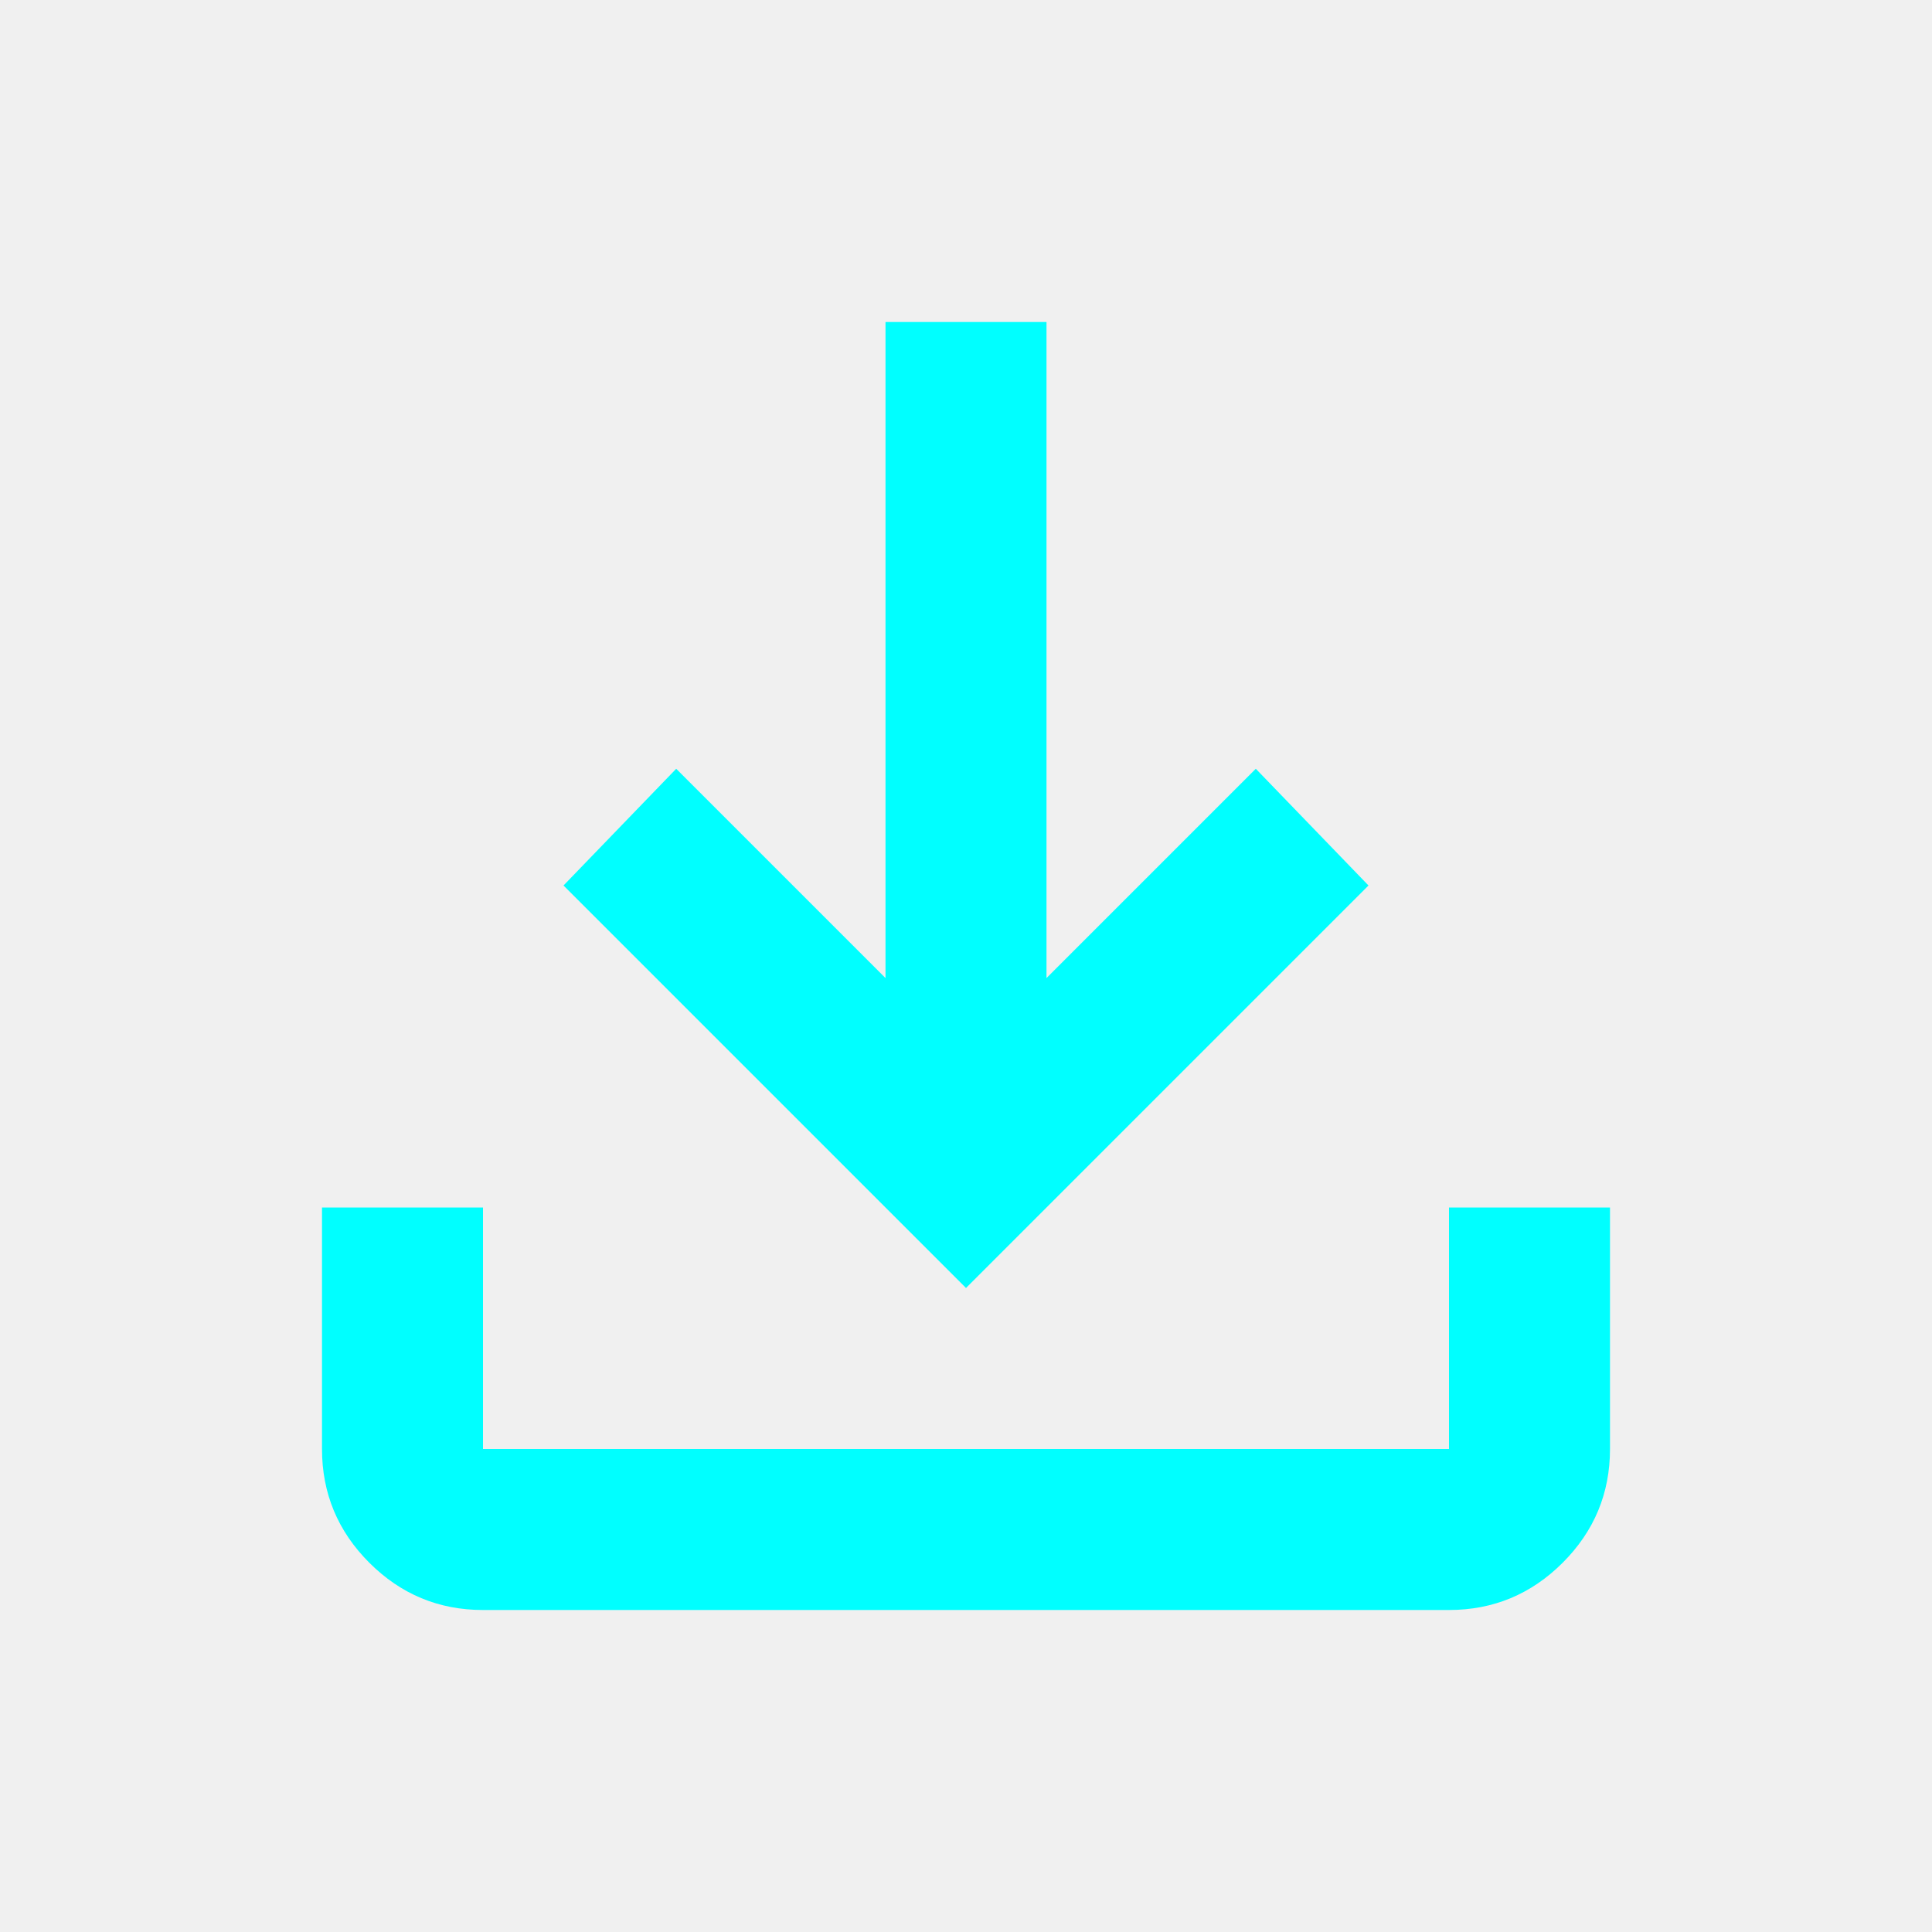
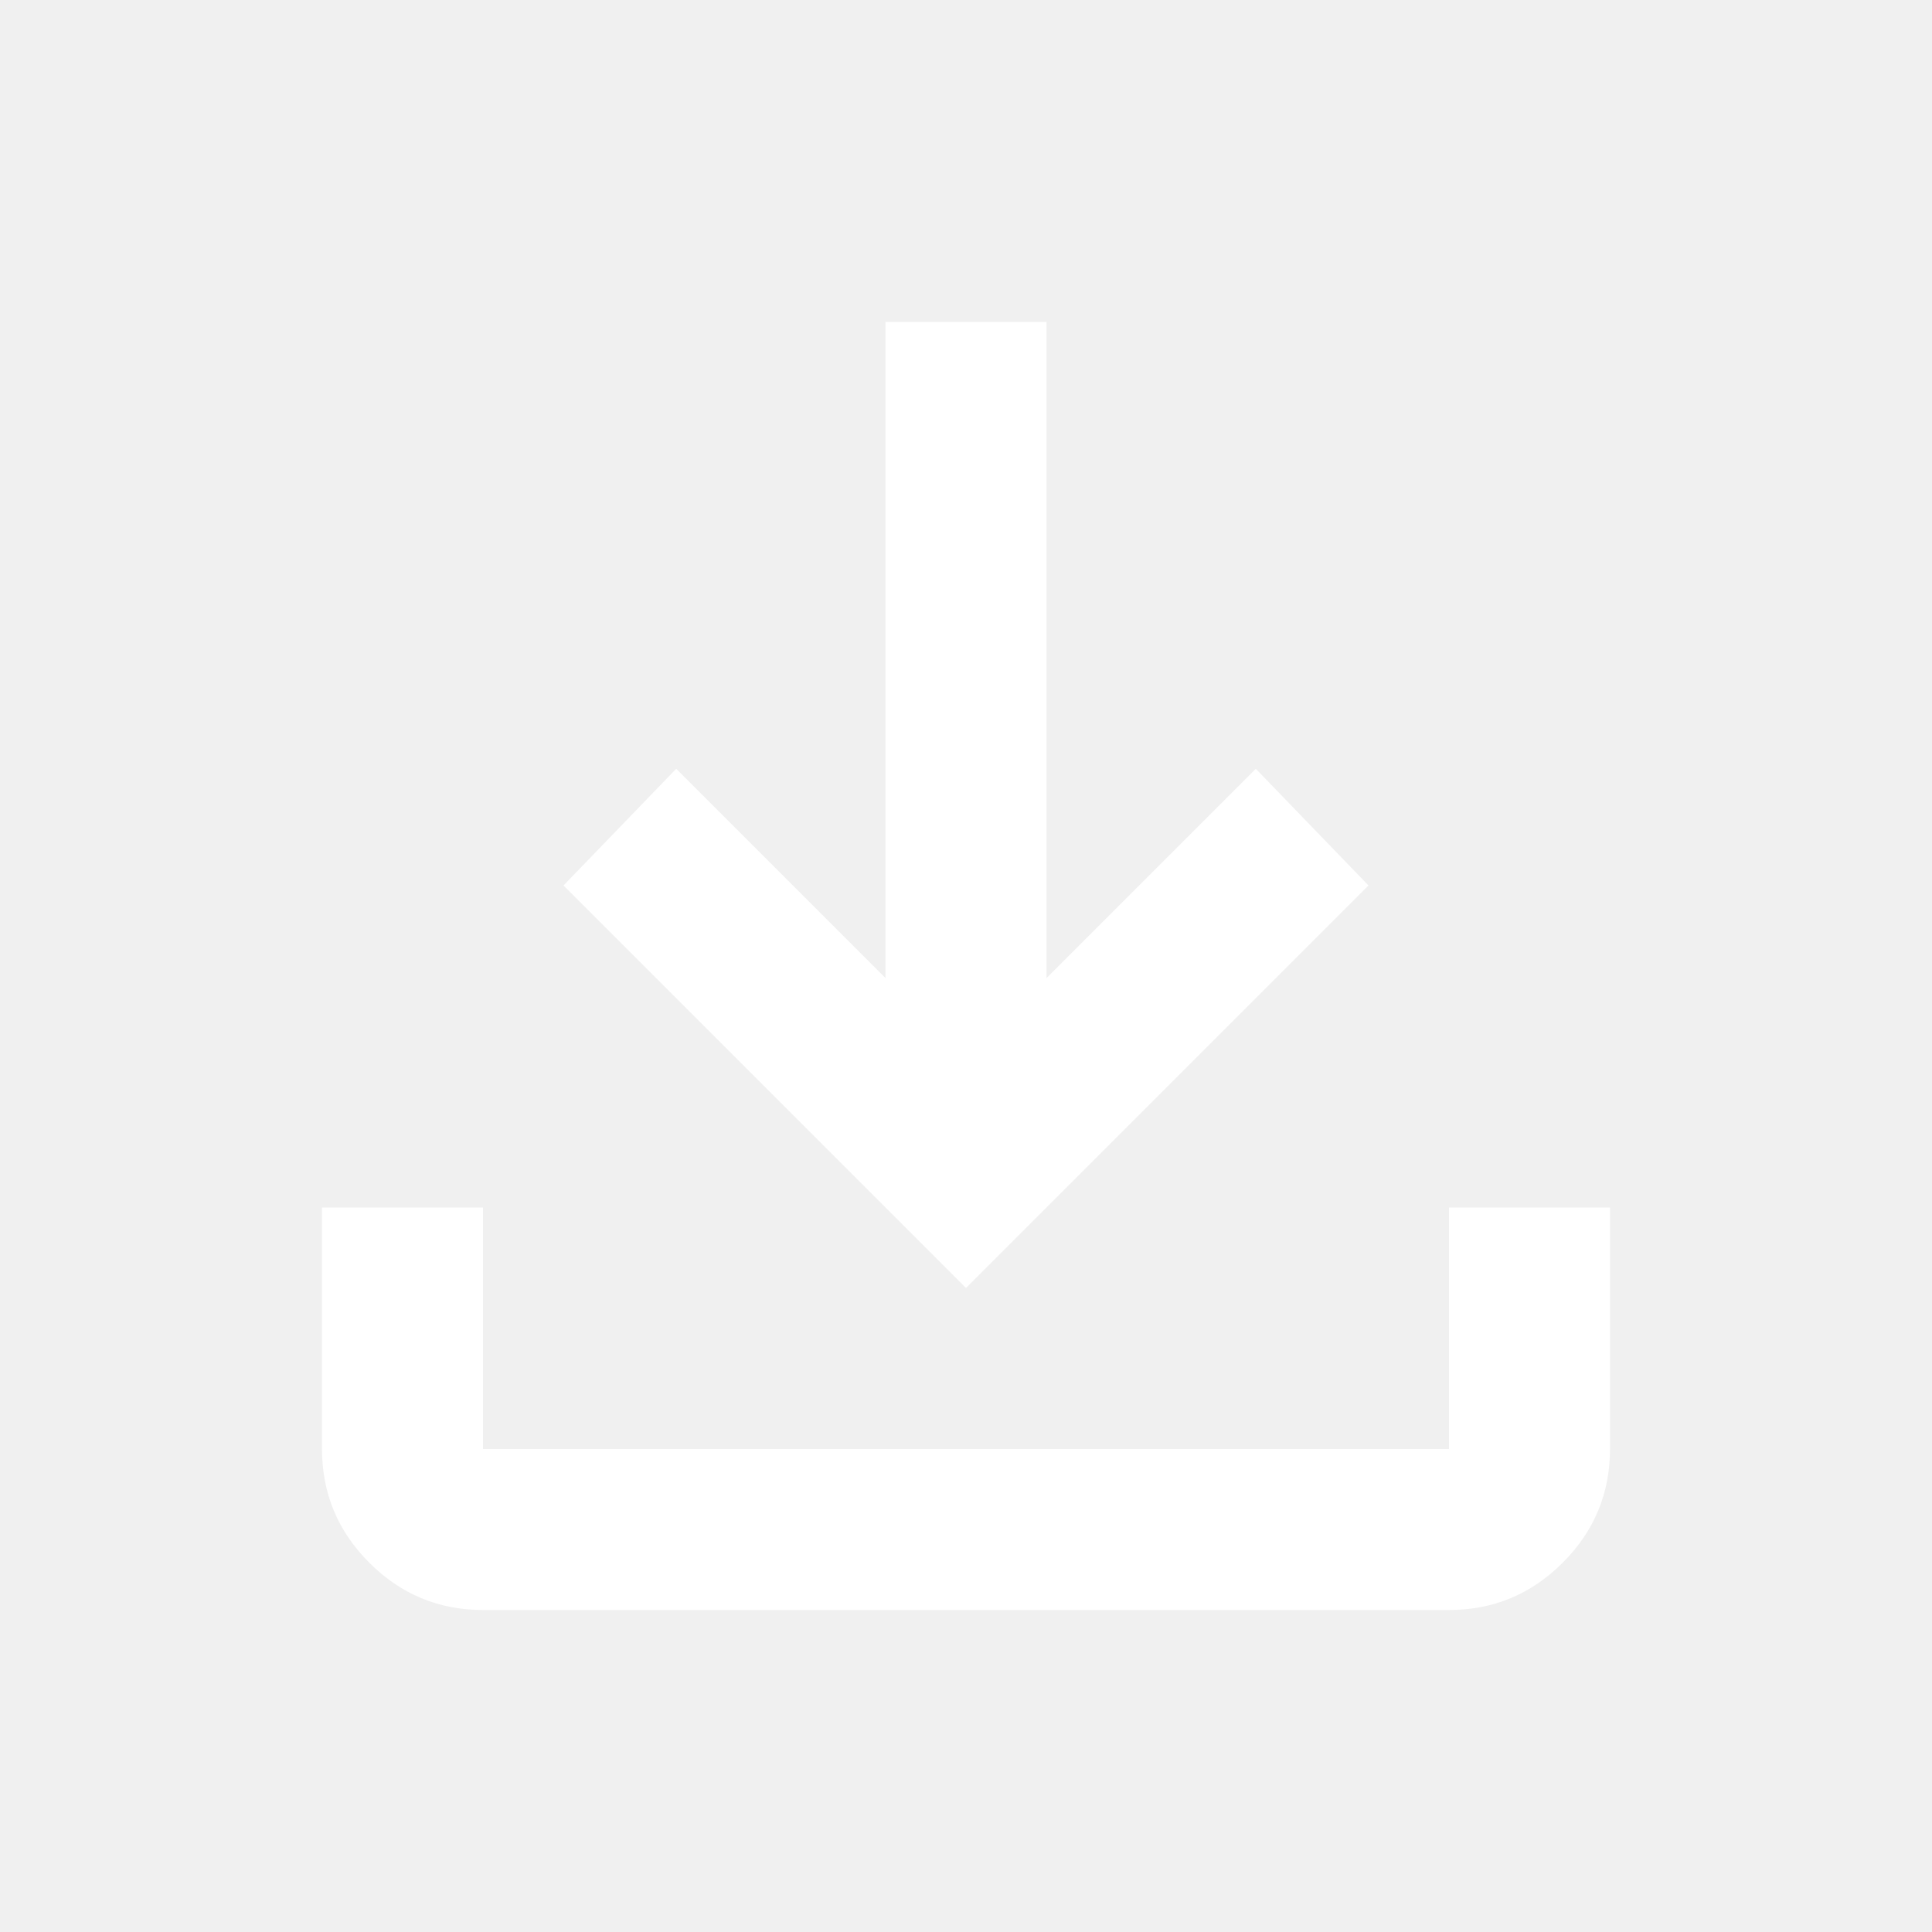
- <svg xmlns="http://www.w3.org/2000/svg" height="24px" viewBox="0 -960 960 960" width="24px" fill="#00ffff">
+ <svg xmlns="http://www.w3.org/2000/svg" height="24px" viewBox="0 -960 960 960" width="24px" fill="#ffffff">
  <path d="M480-320 280-520l56-58 104 104v-326h80v326l104-104 56 58-200 200ZM240-160q-33 0-56.5-23.5T160-240v-120h80v120h480v-120h80v120q0 33-23.5 56.5T720-160H240Z" />
</svg>
